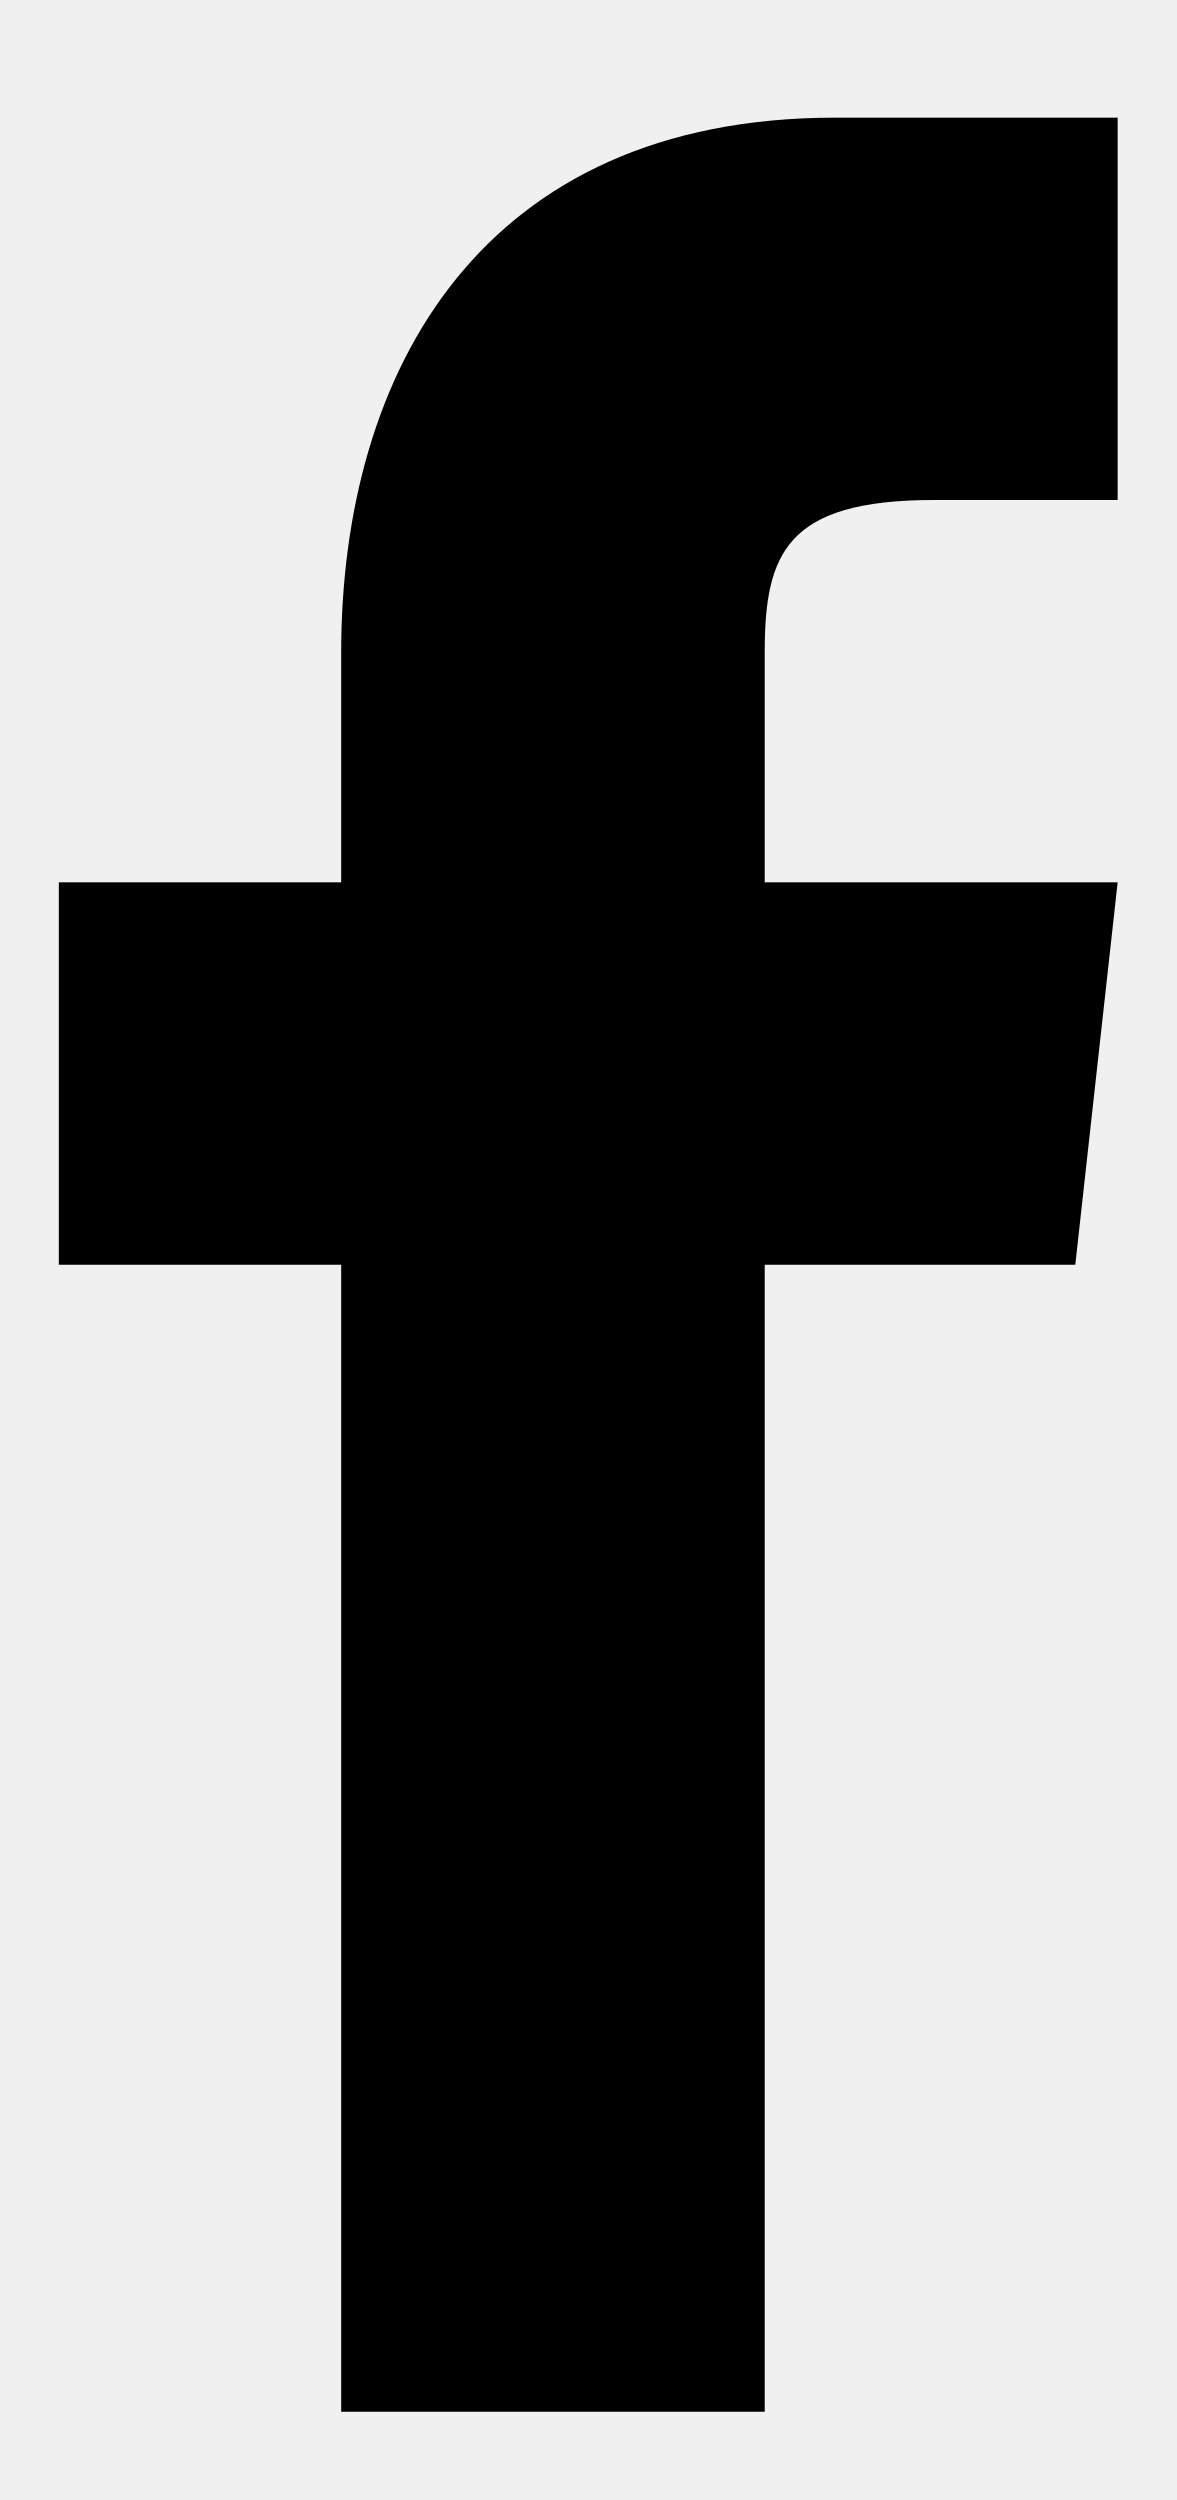
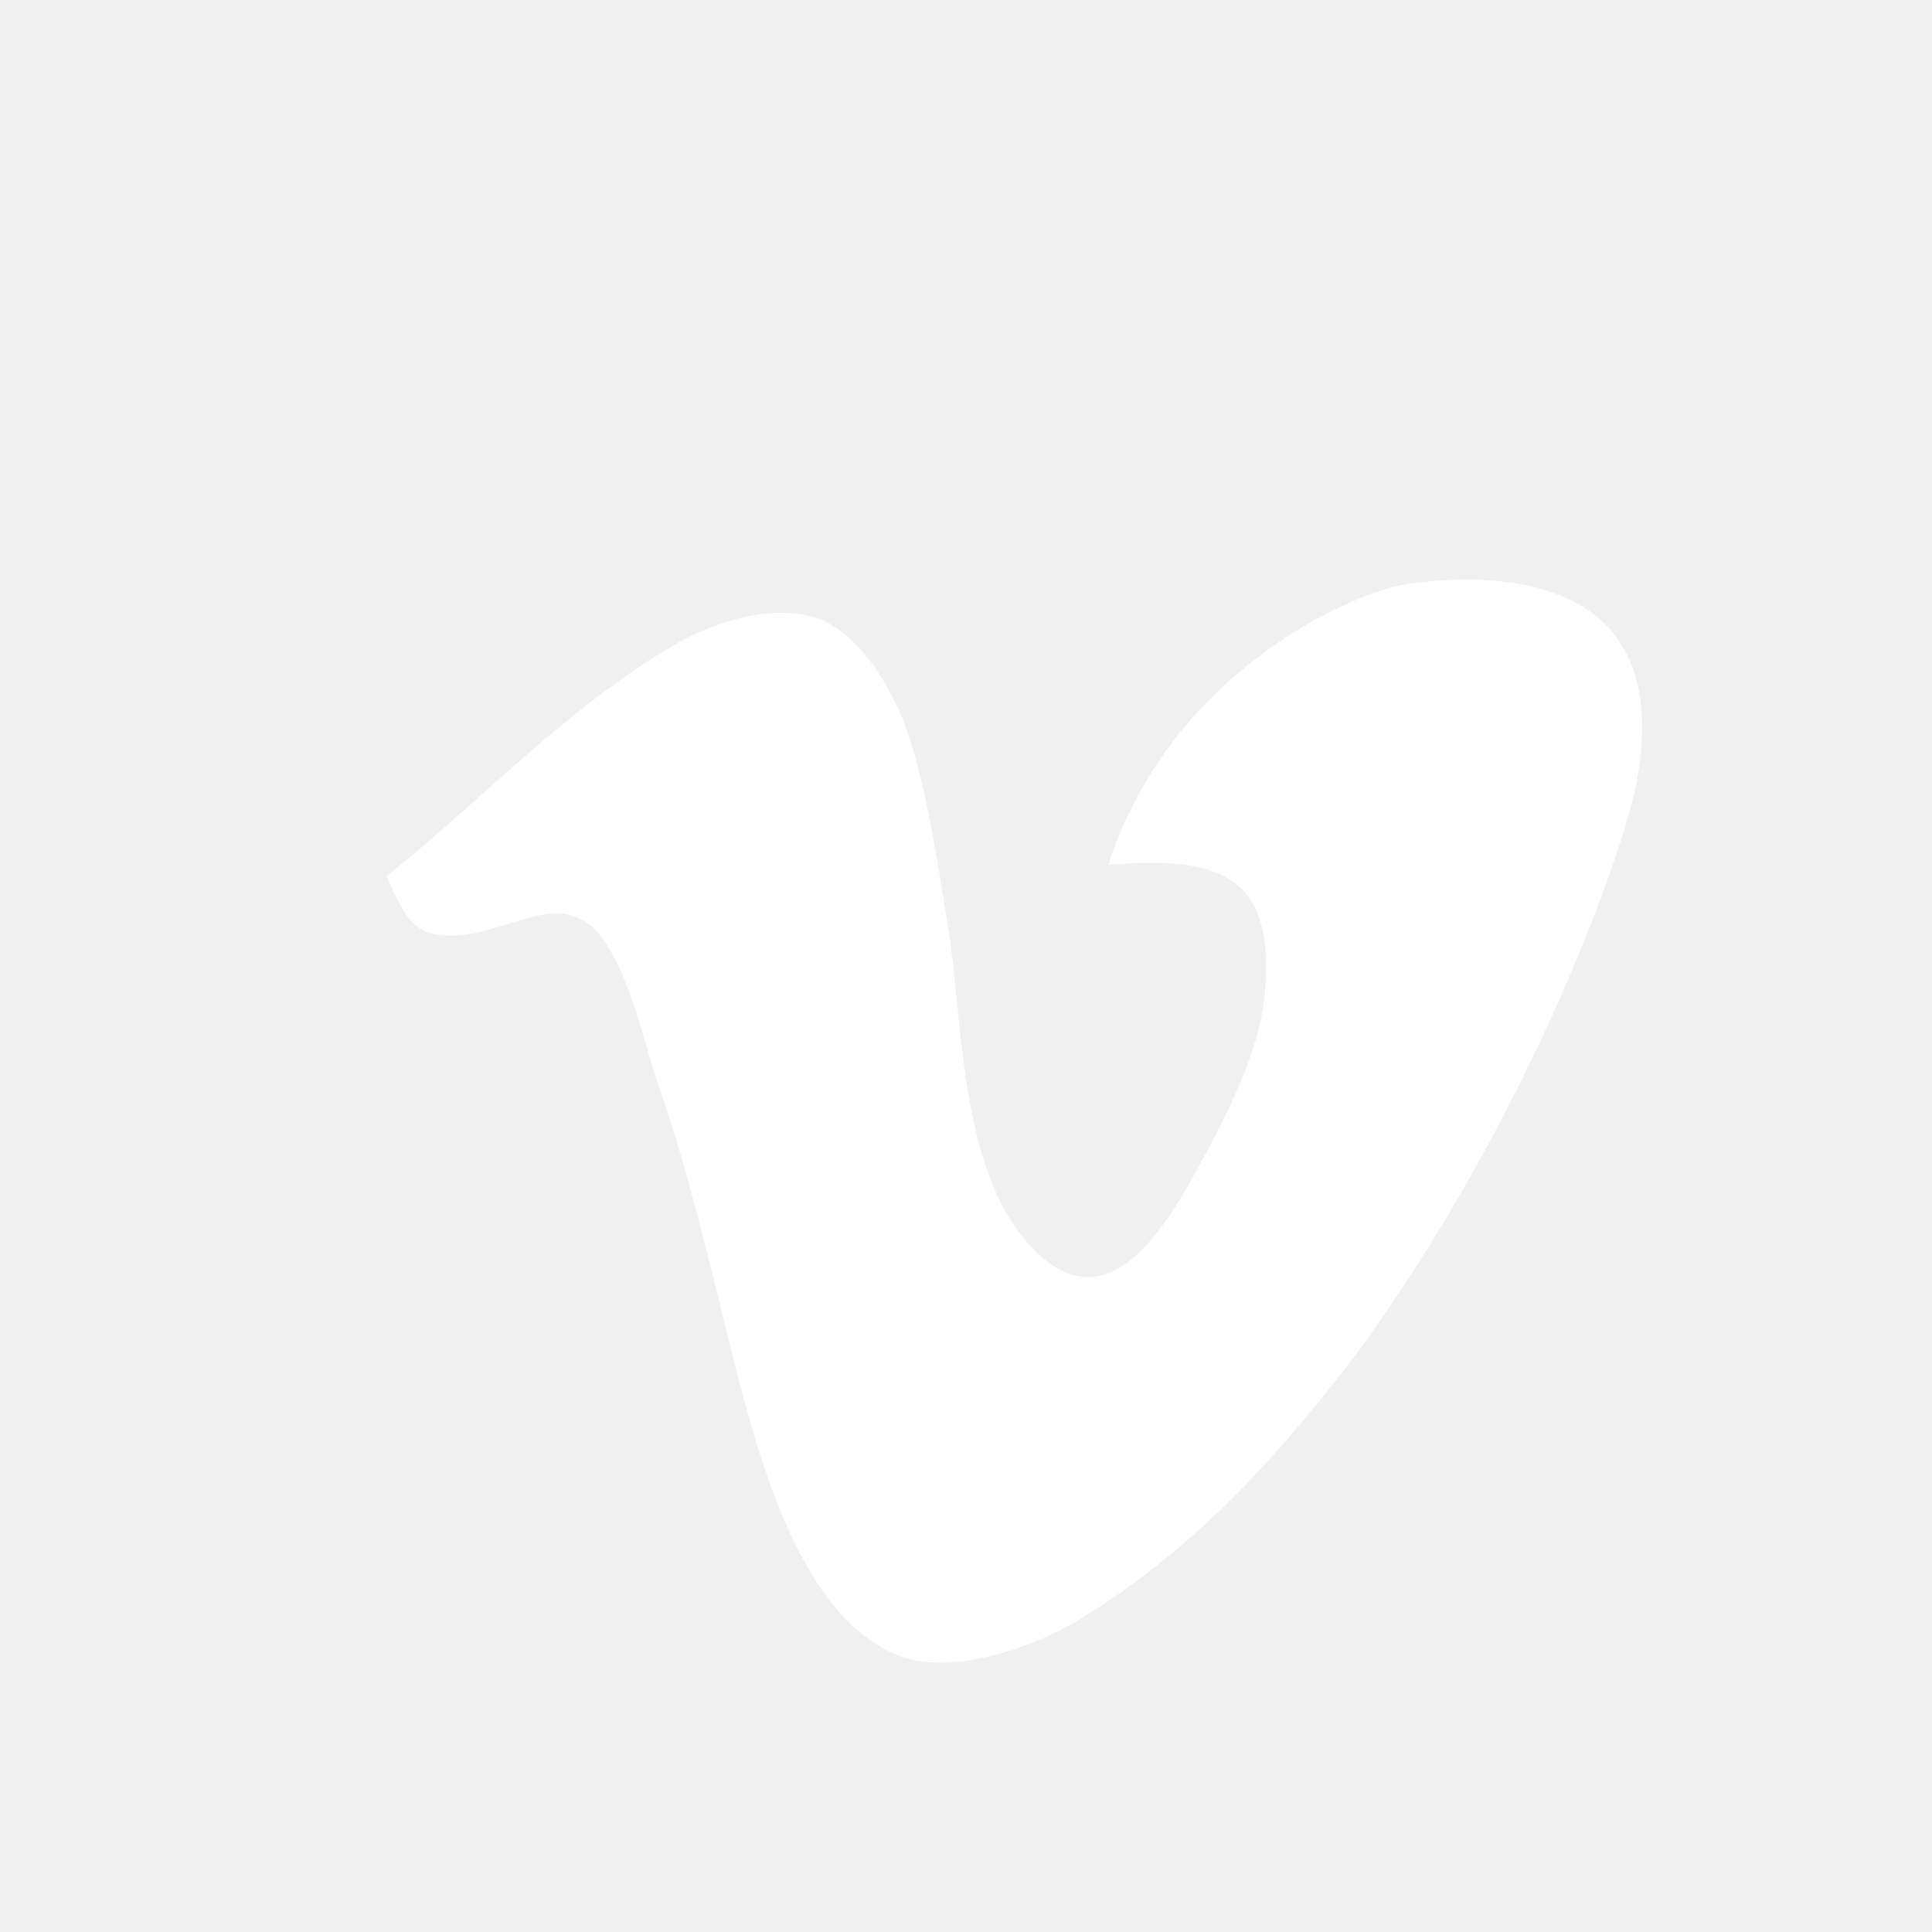
- <svg xmlns="http://www.w3.org/2000/svg" width="8" height="17" viewBox="0 0 8 17" fill="none">
-   <path d="M5.2 6V4.44C5.2 3.764 5.344 3.4 6.352 3.4H7.6V0.8H5.68C3.28 0.8 2.32 2.516 2.32 4.44V6H0.4V8.6H2.32V16.4H5.2V8.6H7.312L7.6 6H5.2Z" fill="black" />
+ <svg xmlns="http://www.w3.org/2000/svg" width="24" height="24" viewBox="0 0 24 24" fill="none">
+   <path fill-rule="evenodd" clip-rule="evenodd" d="M20.334 9.704C20.45 9.051 20.447 8.379 20.044 7.871C19.481 7.159 18.283 7.133 17.462 7.258C16.795 7.36 14.536 8.357 13.768 10.742C15.129 10.639 15.843 10.84 15.712 12.339C15.657 12.966 15.34 13.653 14.987 14.312C14.578 15.072 13.812 16.562 12.808 15.488C11.904 14.52 11.972 12.67 11.765 11.438C11.65 10.747 11.528 9.886 11.301 9.175C11.106 8.564 10.659 7.826 10.111 7.667C9.524 7.494 8.797 7.764 8.37 8.015C7.011 8.814 5.975 9.95 4.8 10.887C4.991 11.297 5.096 11.563 5.439 11.613C6.248 11.732 7.019 10.858 7.557 11.767C7.884 12.322 7.986 12.931 8.196 13.53C8.476 14.326 8.692 15.194 8.921 16.111C9.309 17.664 9.785 19.983 11.127 20.552C11.812 20.843 12.841 20.453 13.362 20.145C14.773 19.309 15.873 18.098 16.814 16.866C18.966 13.951 20.154 10.648 20.334 9.704Z" fill="white" />
</svg>
